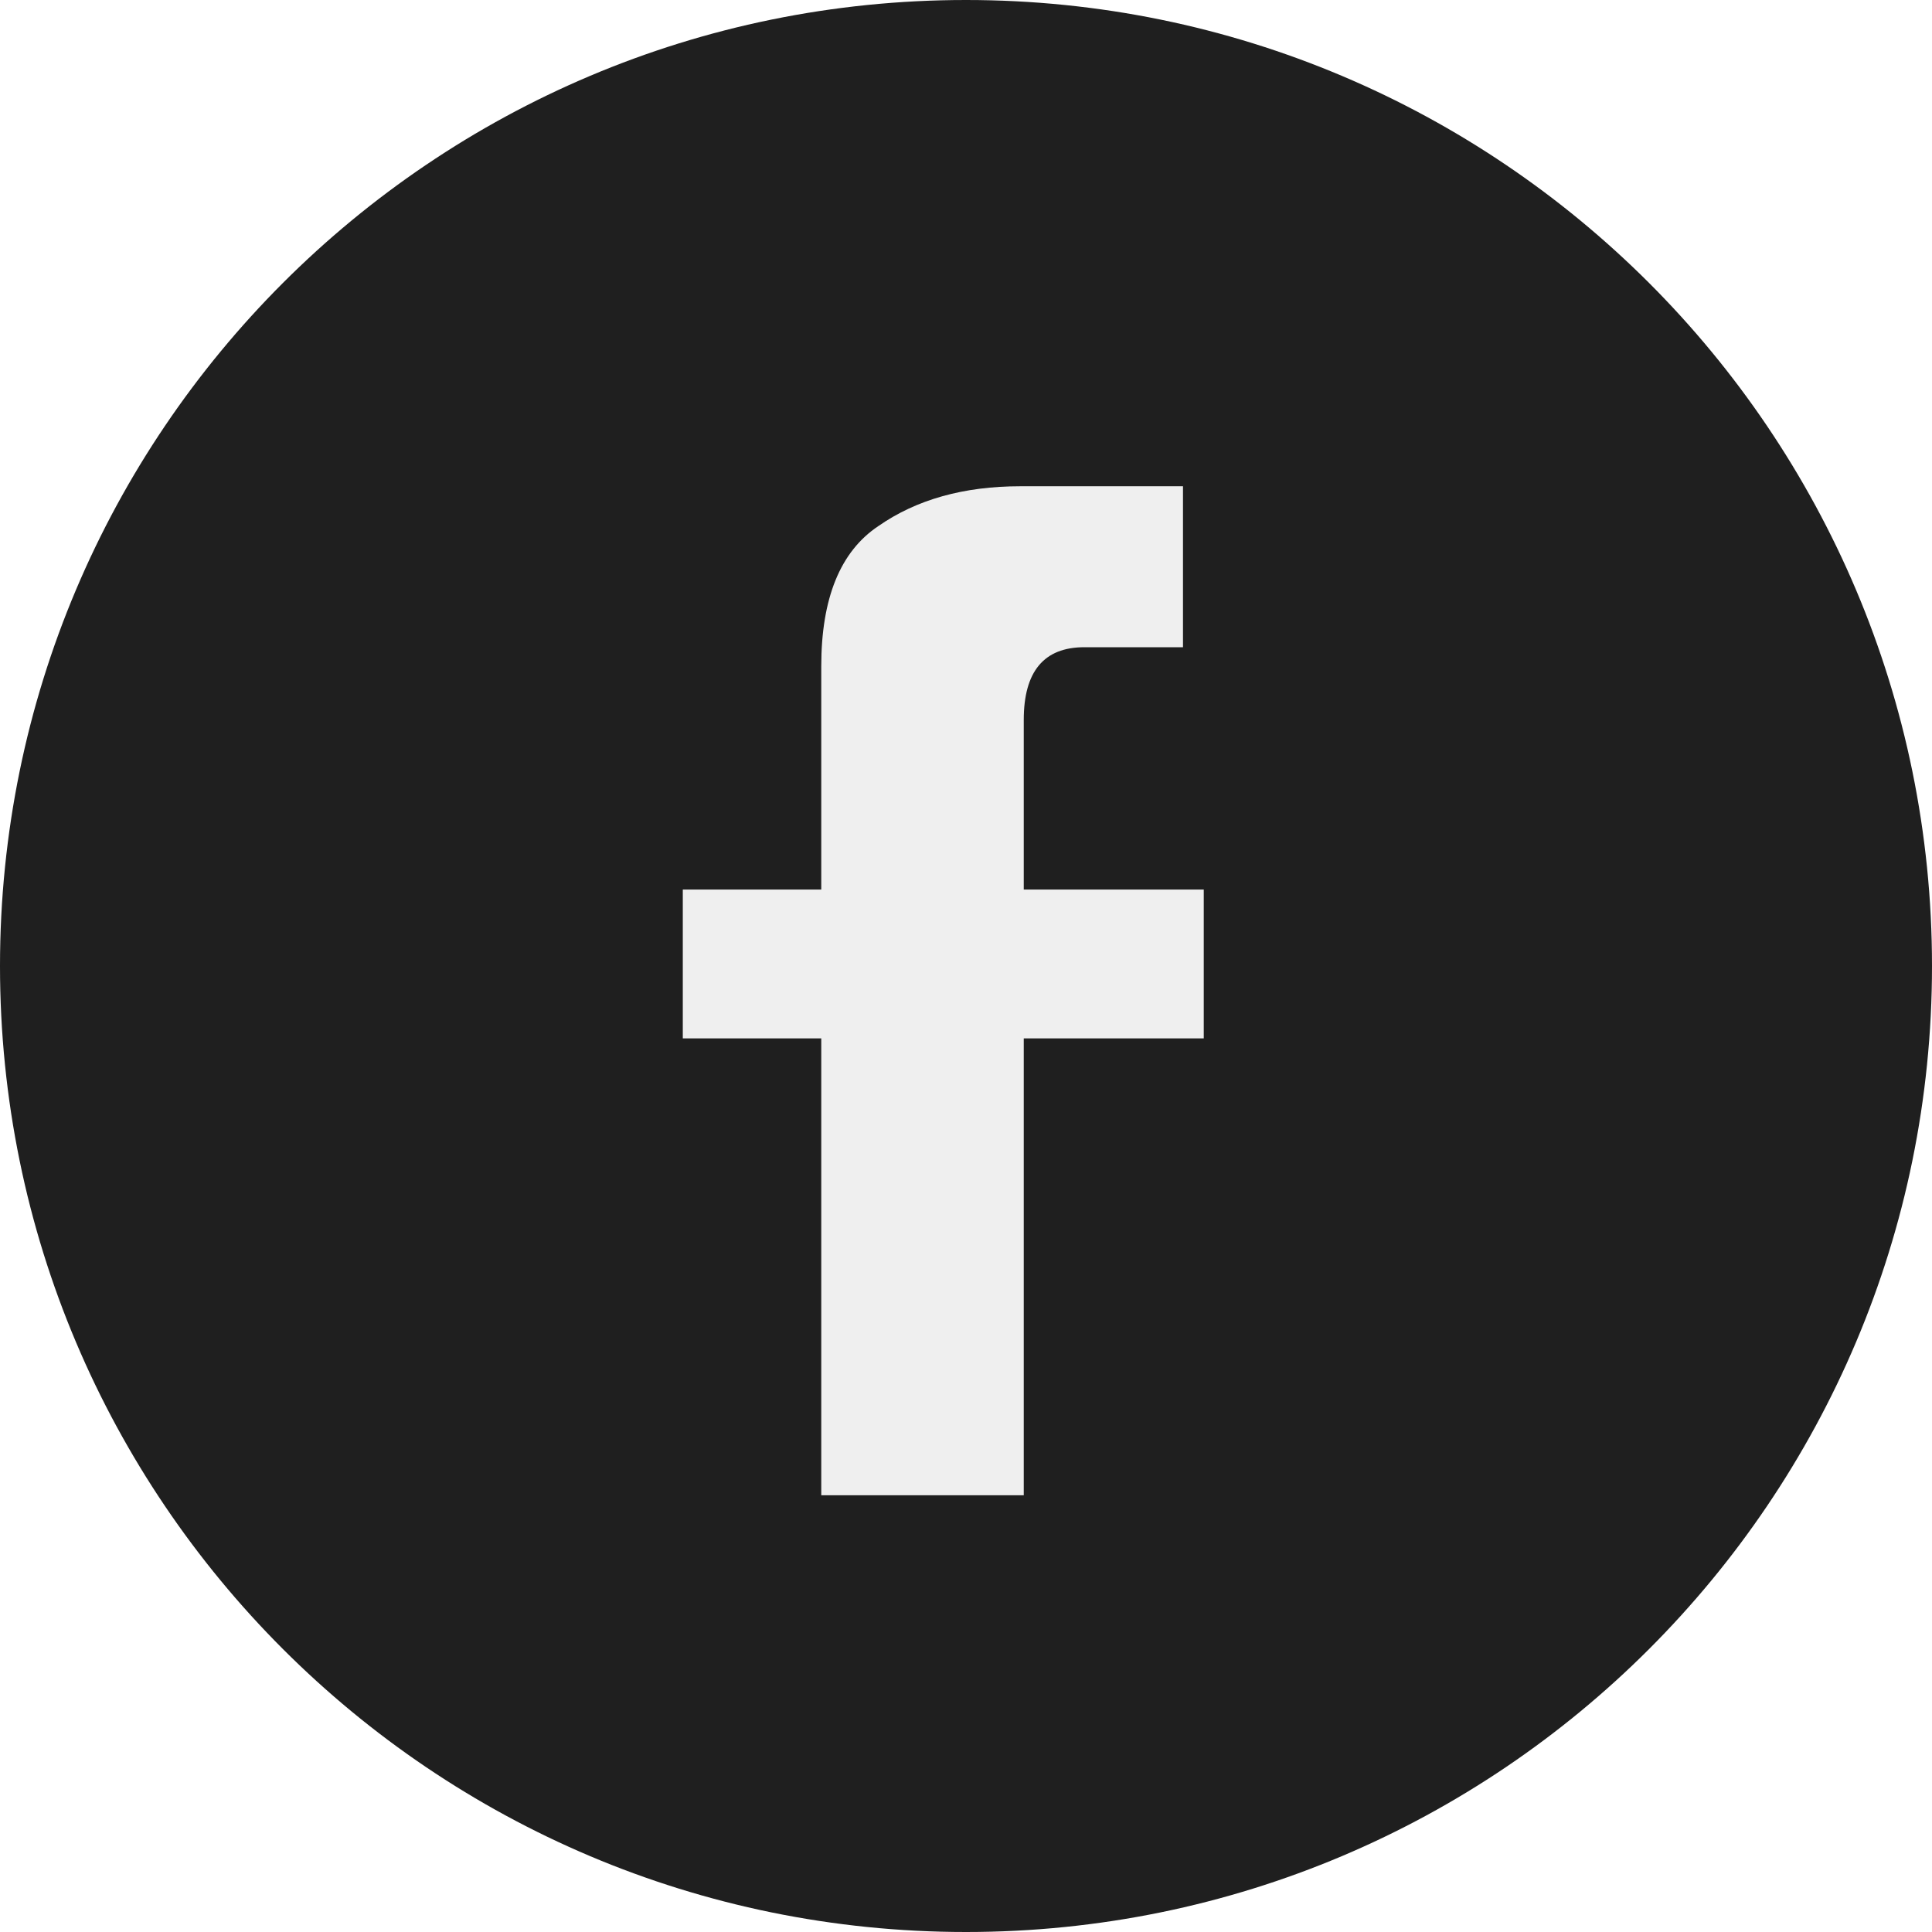
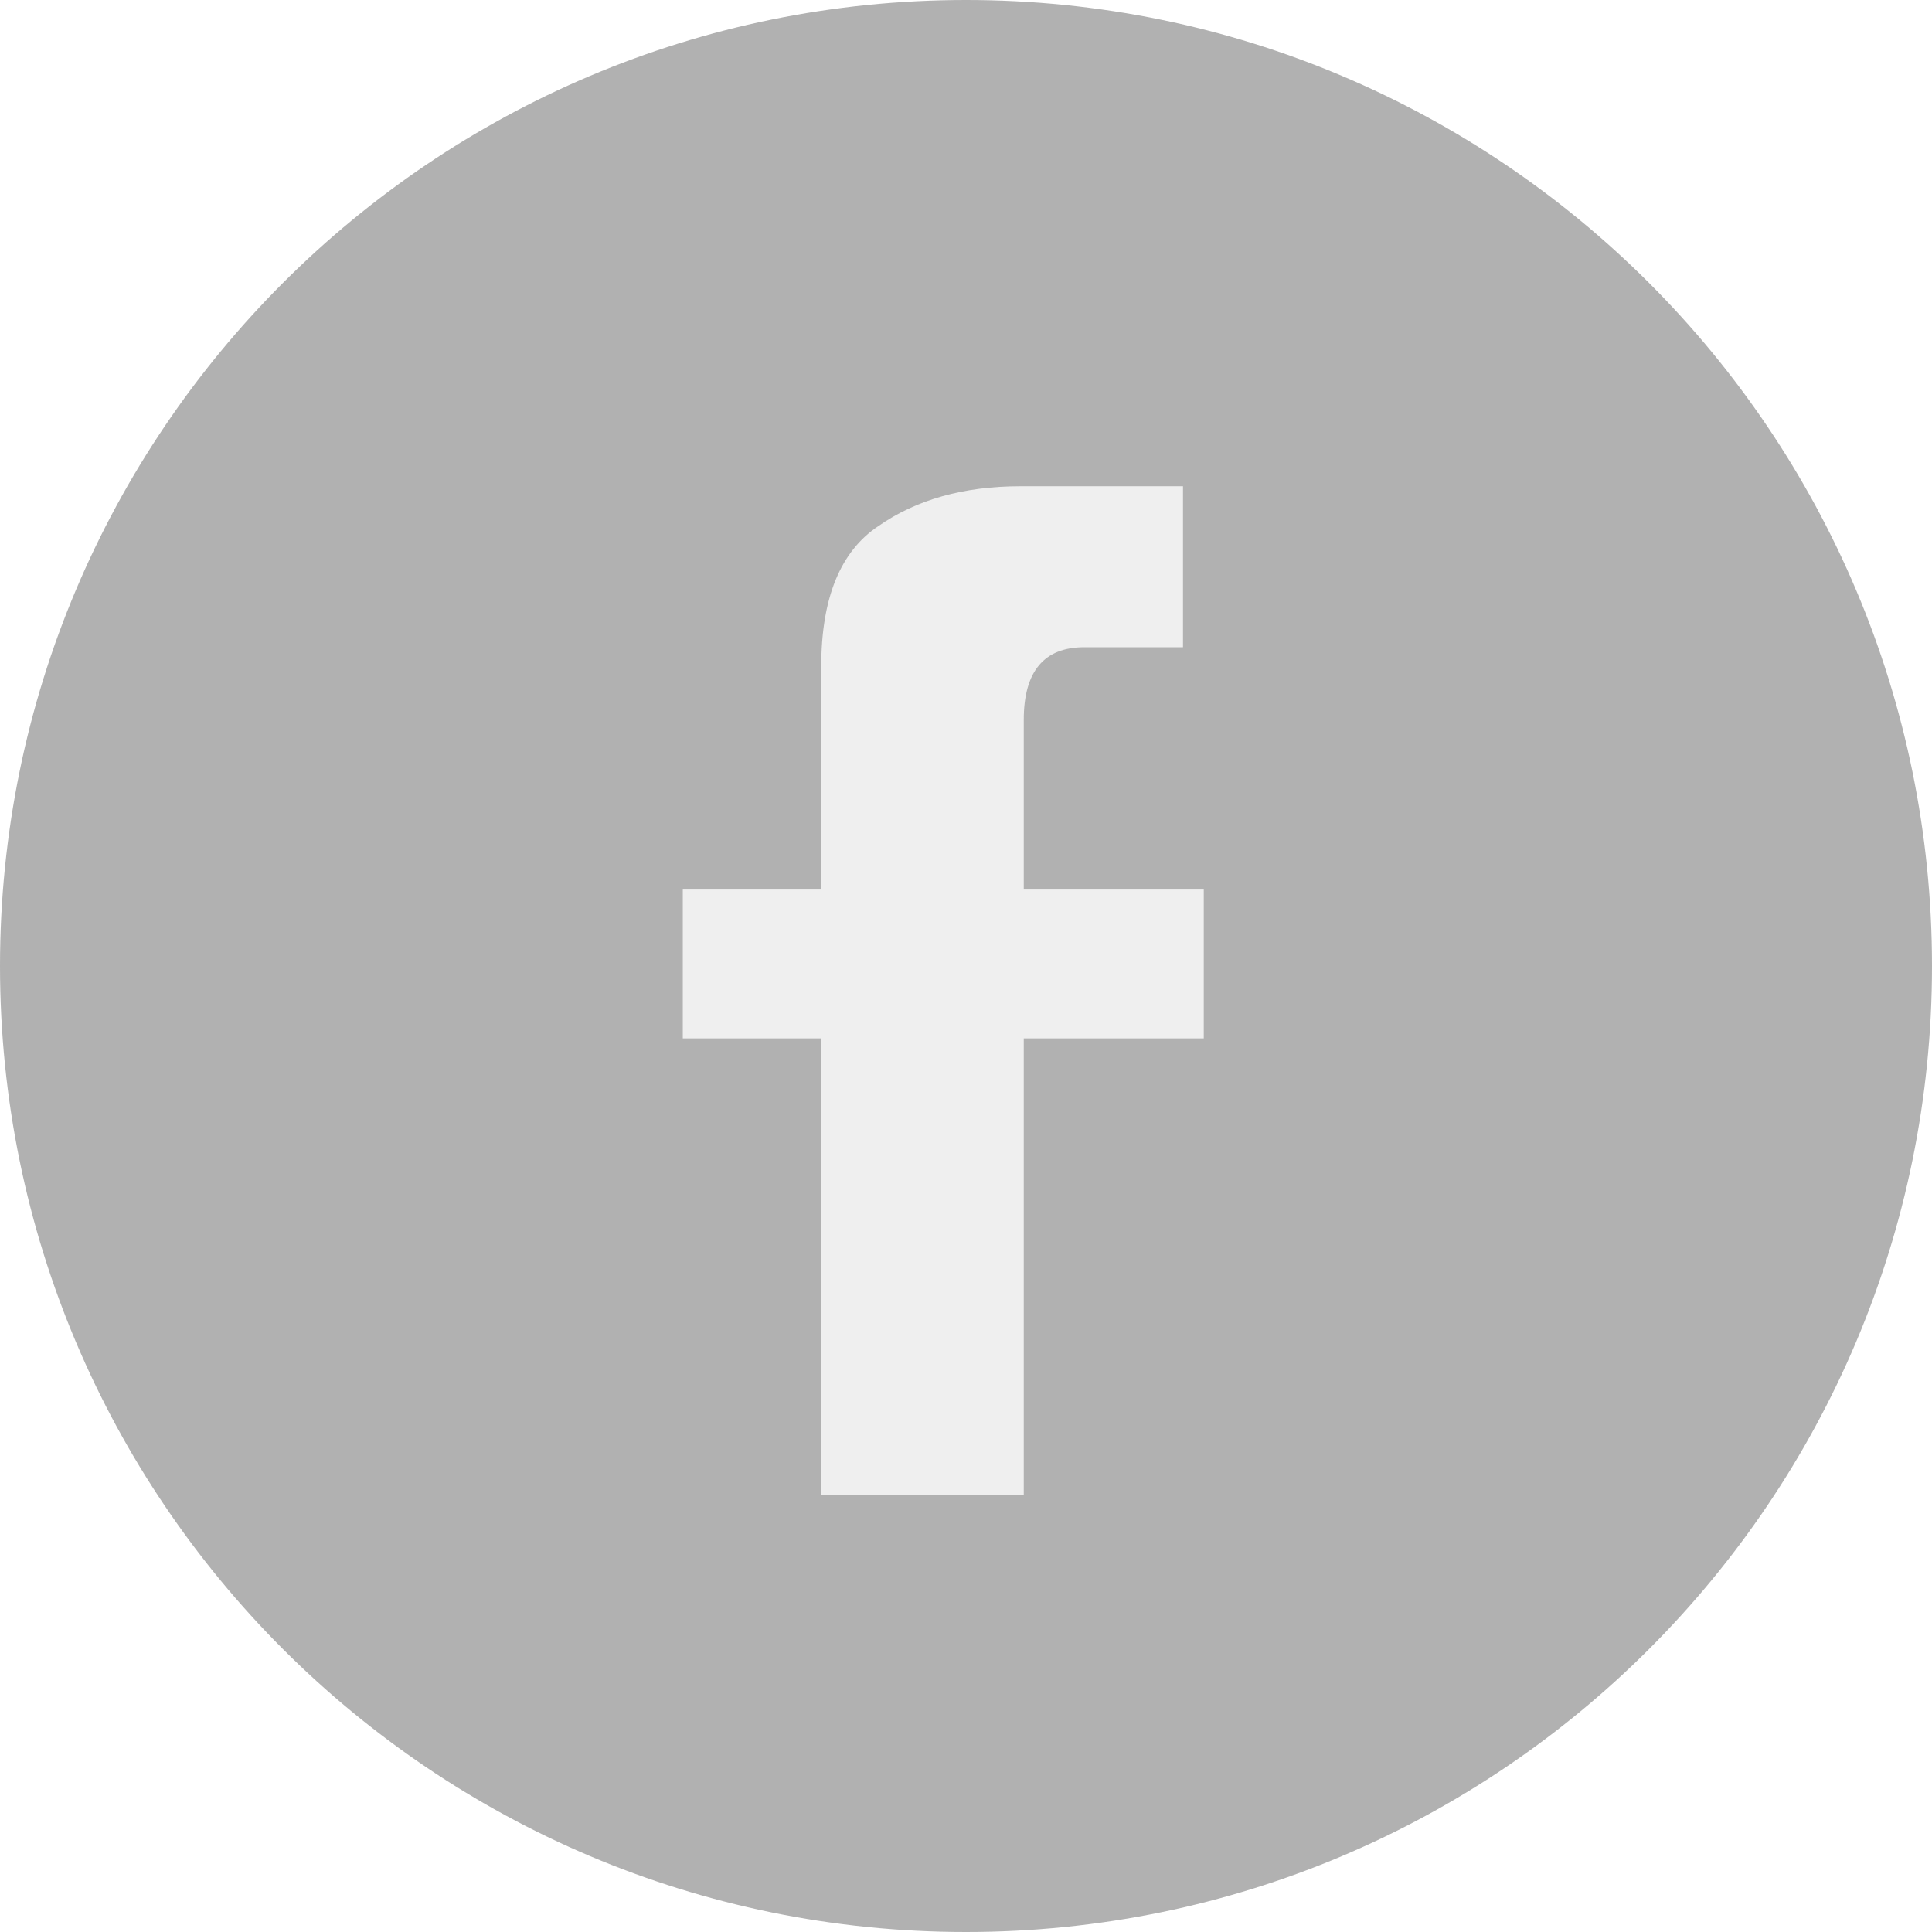
<svg xmlns="http://www.w3.org/2000/svg" width="48" height="48" viewBox="0 0 48 48" fill="none">
-   <circle cx="24" cy="24" r="24" fill="#1F1F1F" />
+   <circle cx="24" cy="24" r="24" fill="#3C3C3C" fill-opacity="0.4" />
  <path d="M29.907 22.1V25.798H25.435V37.15H20.404V25.798H16.964V22.1H20.404V16.553C20.404 14.862 20.877 13.701 21.823 13.07C22.769 12.411 23.945 12.081 25.349 12.081H29.391V16.08H26.94C25.937 16.08 25.435 16.682 25.435 17.886V22.1H29.907Z" fill="#EFEFEF" />
</svg>
